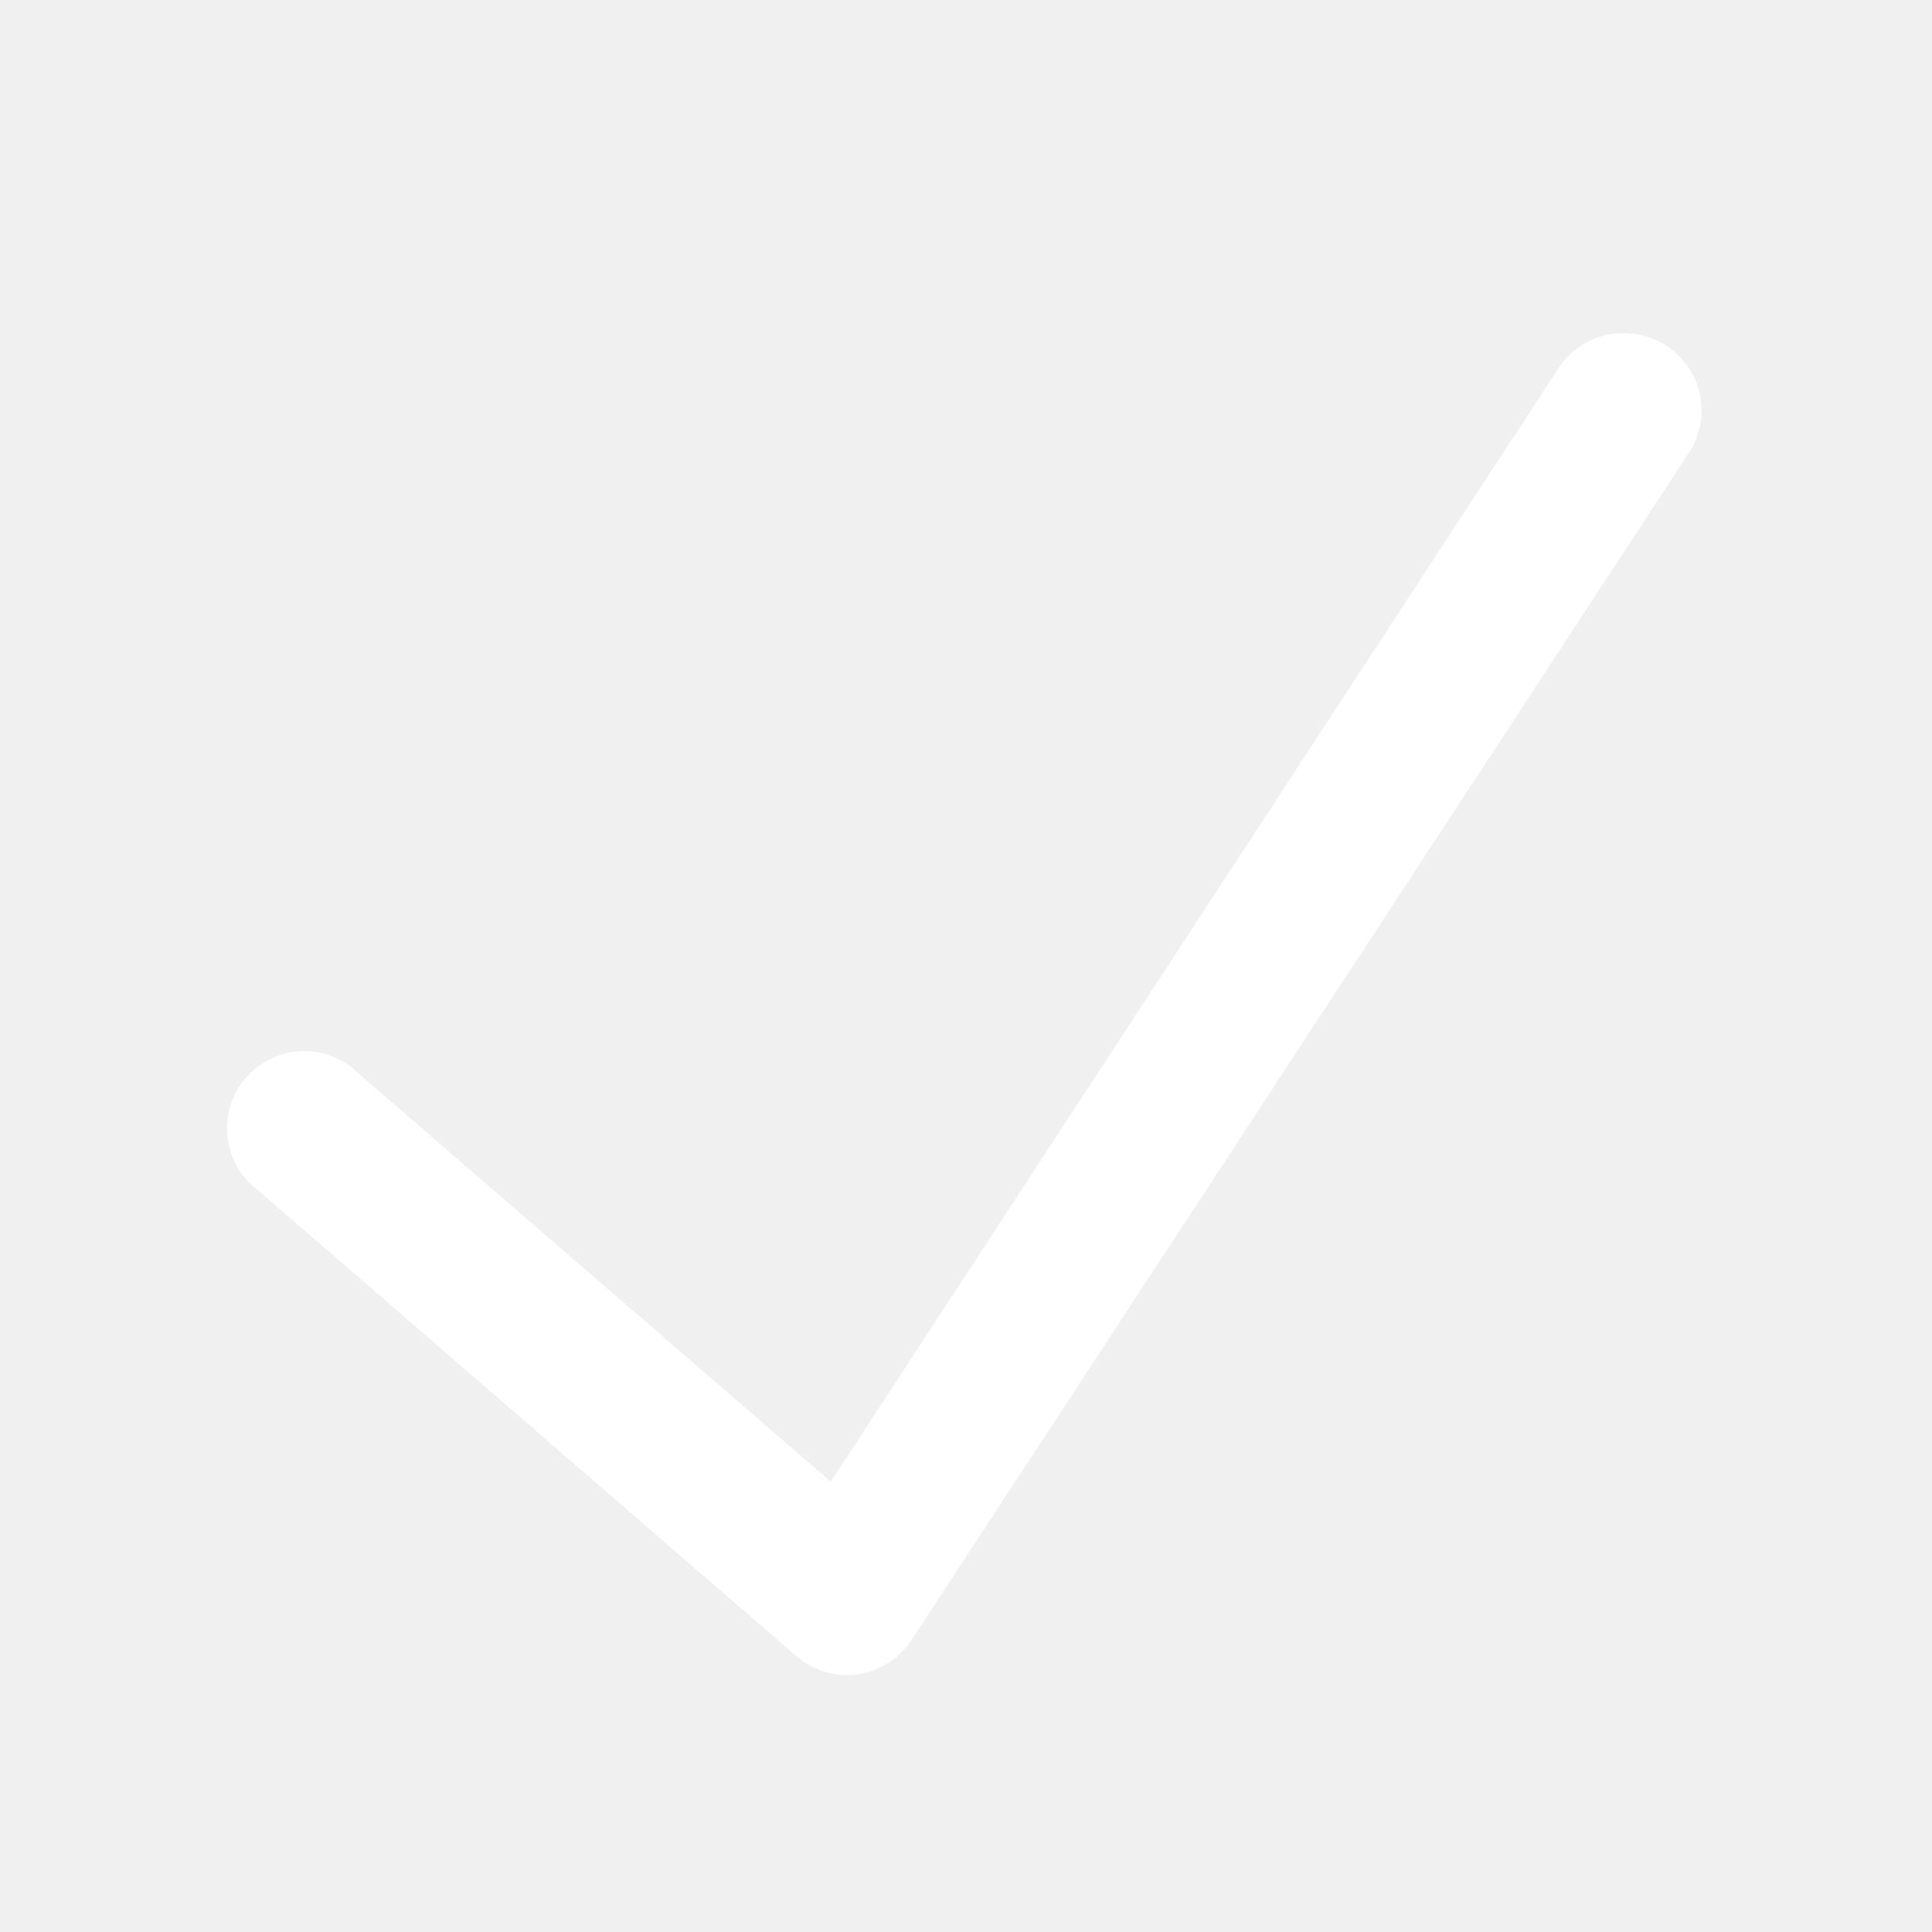
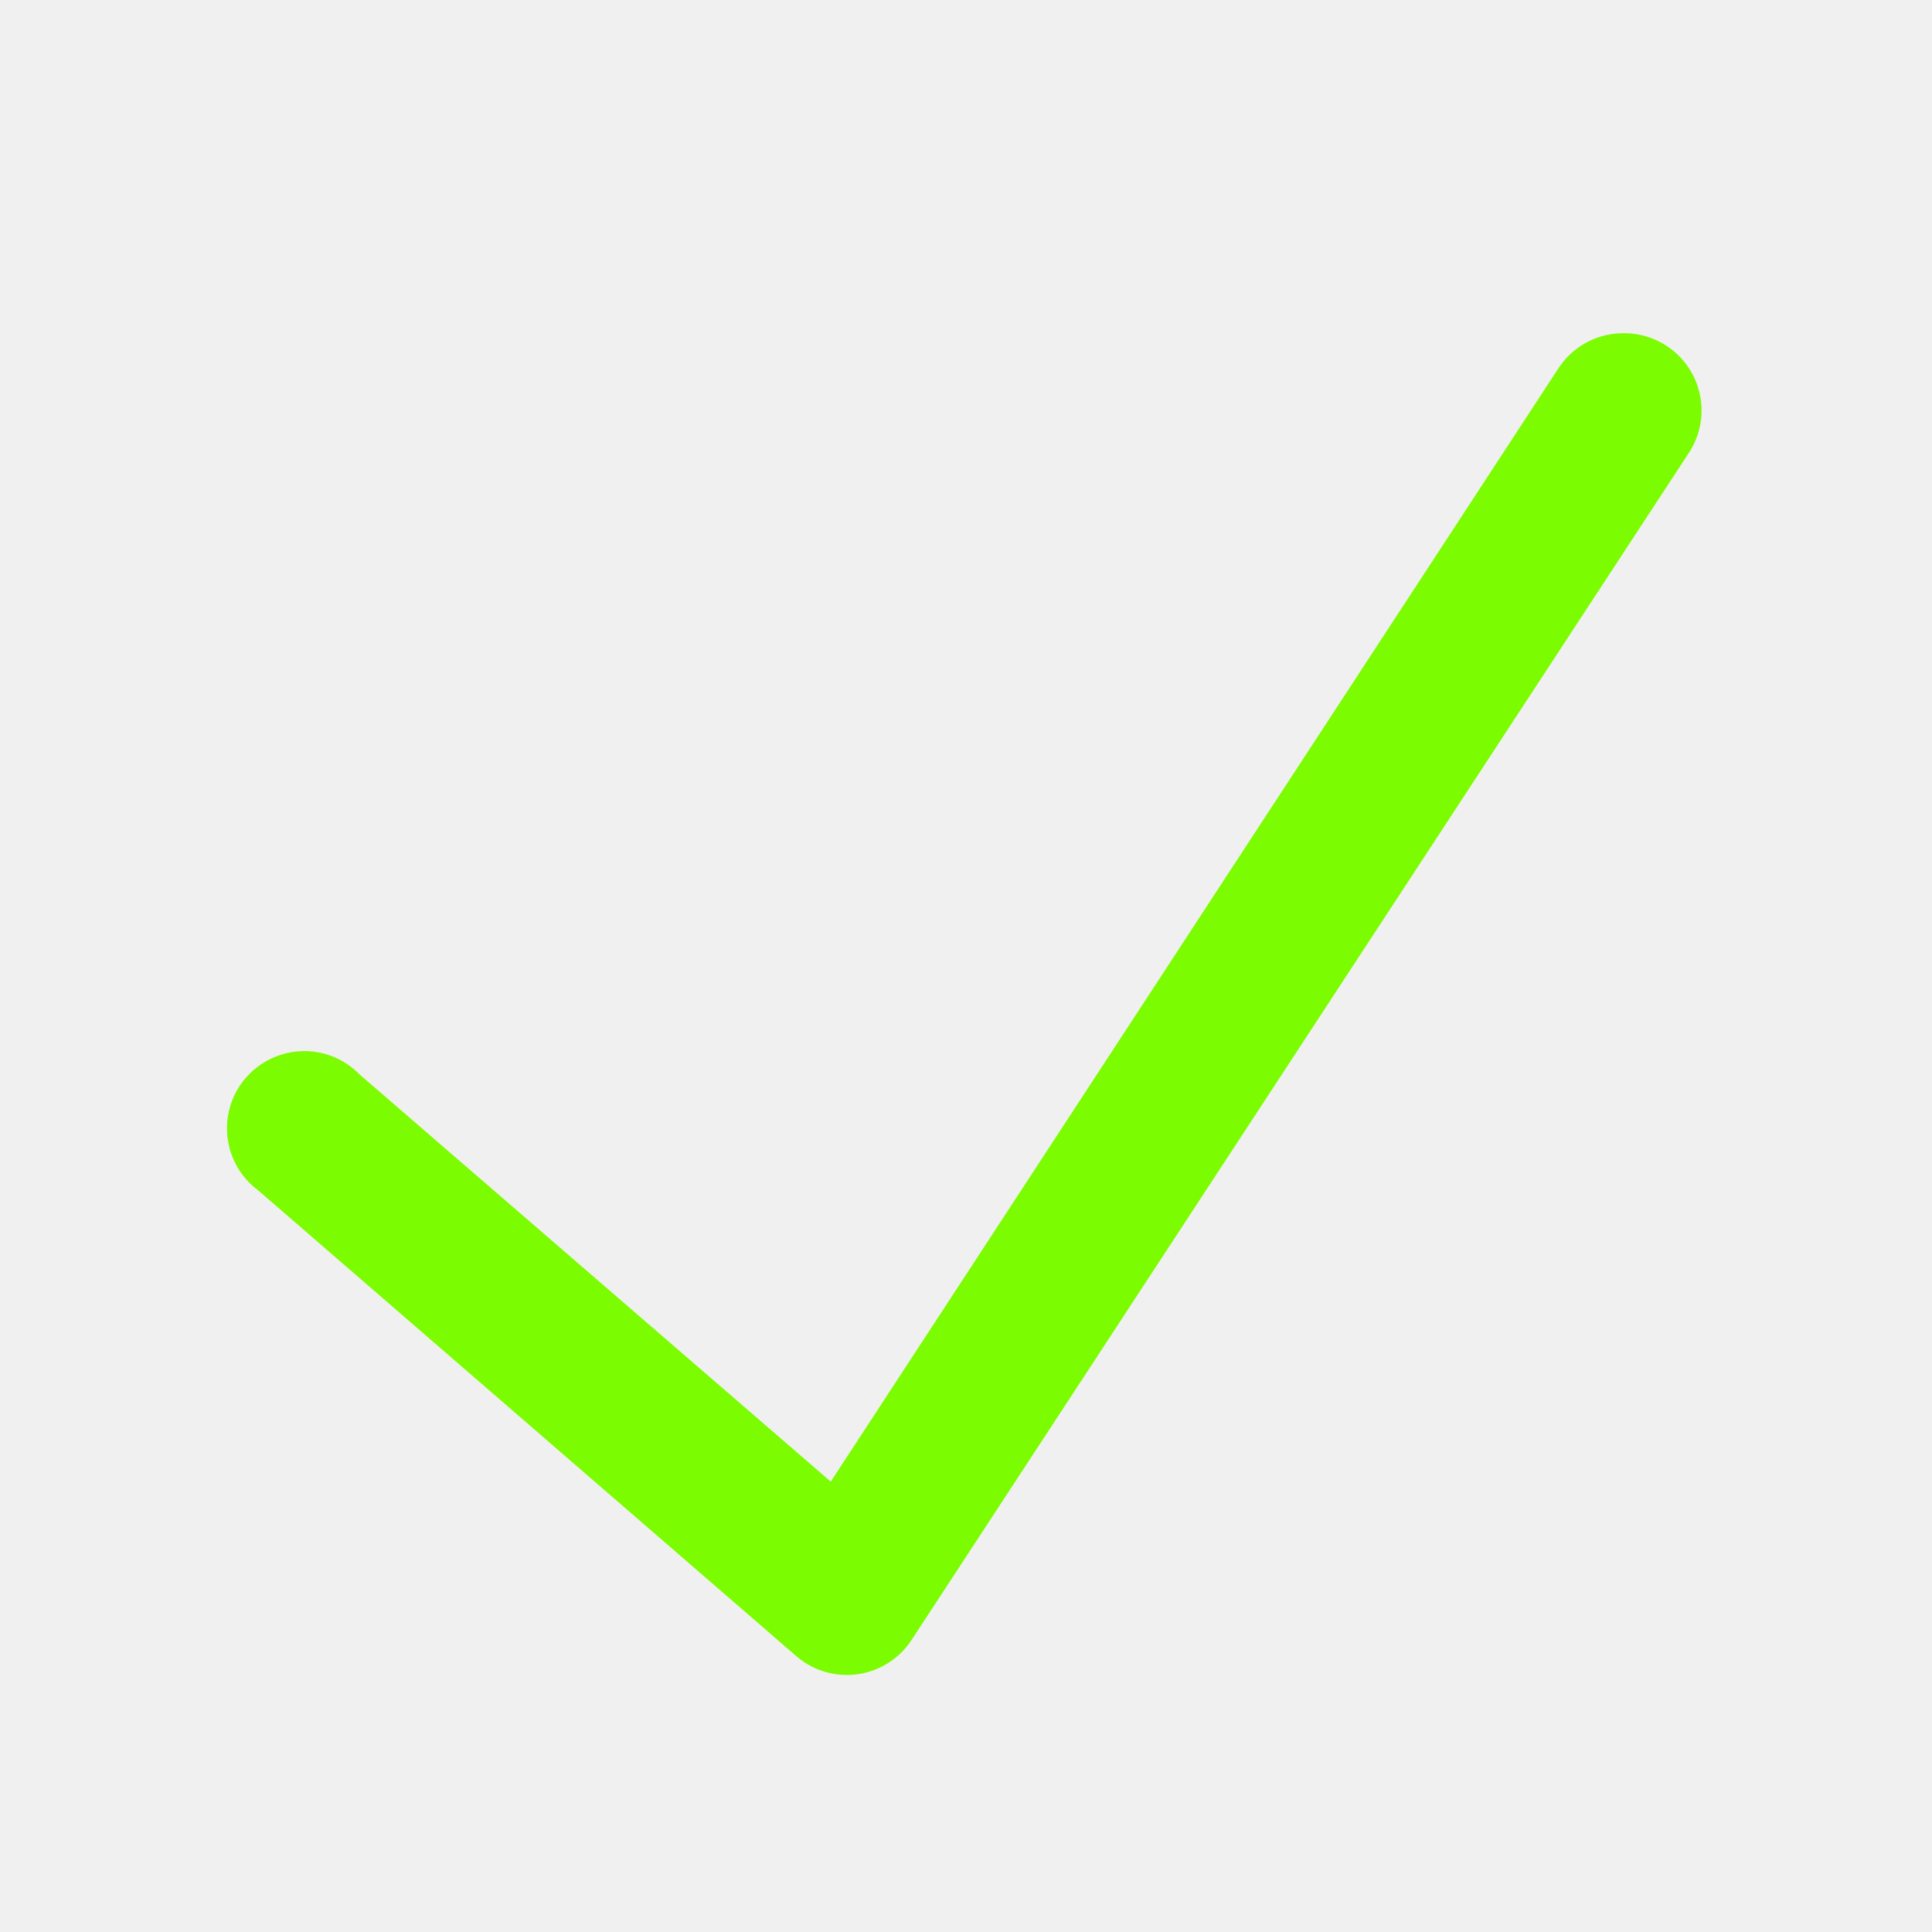
- <svg xmlns="http://www.w3.org/2000/svg" viewBox="0 0 50 50" width="50px" height="50px" fill="#ffffff">
+ <svg xmlns="http://www.w3.org/2000/svg" viewBox="0 0 50 50" width="50px" height="50px" fill="lawngreen">
  <path d="M 41.938 8.625 C 41.273 8.648 40.664 9 40.312 9.562 L 21.5 38.344 L 9.312 27.812 C 8.789 27.27 8.004 27.066 7.281 27.293 C 6.562 27.516 6.027 28.125 5.902 28.867 C 5.777 29.613 6.078 30.363 6.688 30.812 L 20.625 42.875 C 21.062 43.246 21.641 43.41 22.207 43.328 C 22.777 43.242 23.281 42.918 23.594 42.438 L 43.688 11.75 C 44.117 11.121 44.152 10.309 43.781 9.645 C 43.41 8.984 42.695 8.59 41.938 8.625 Z" />
</svg>
